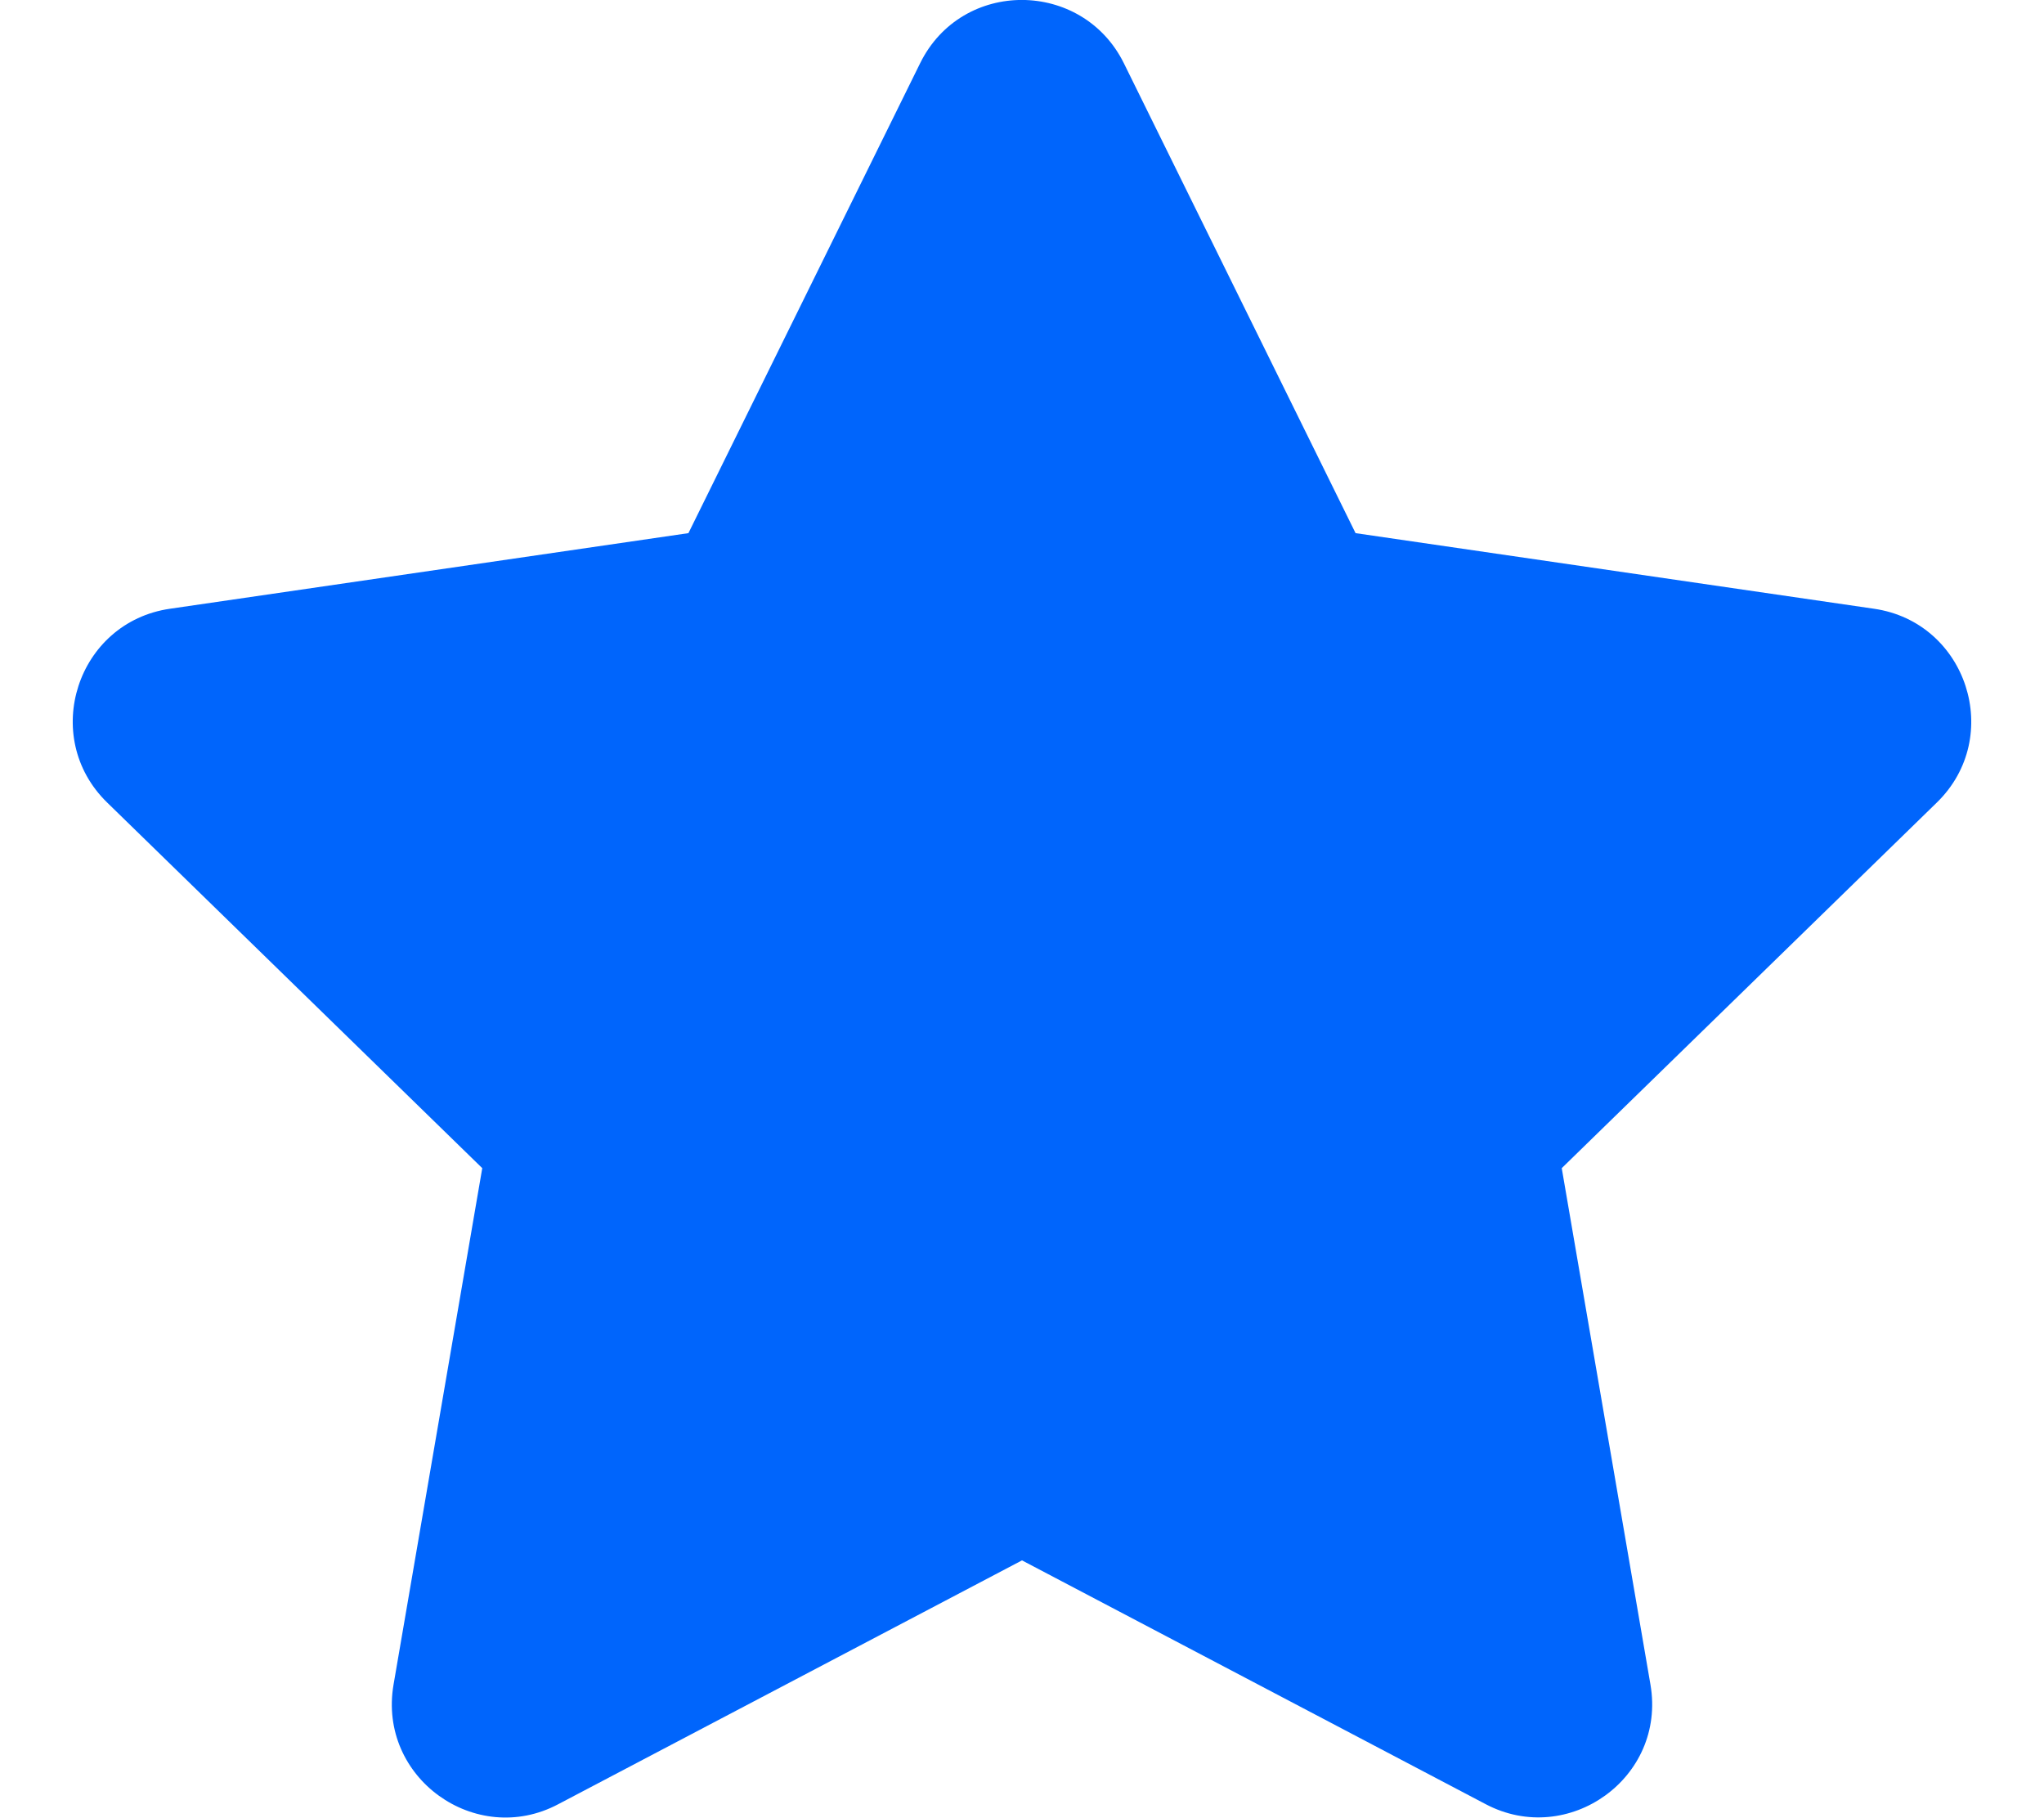
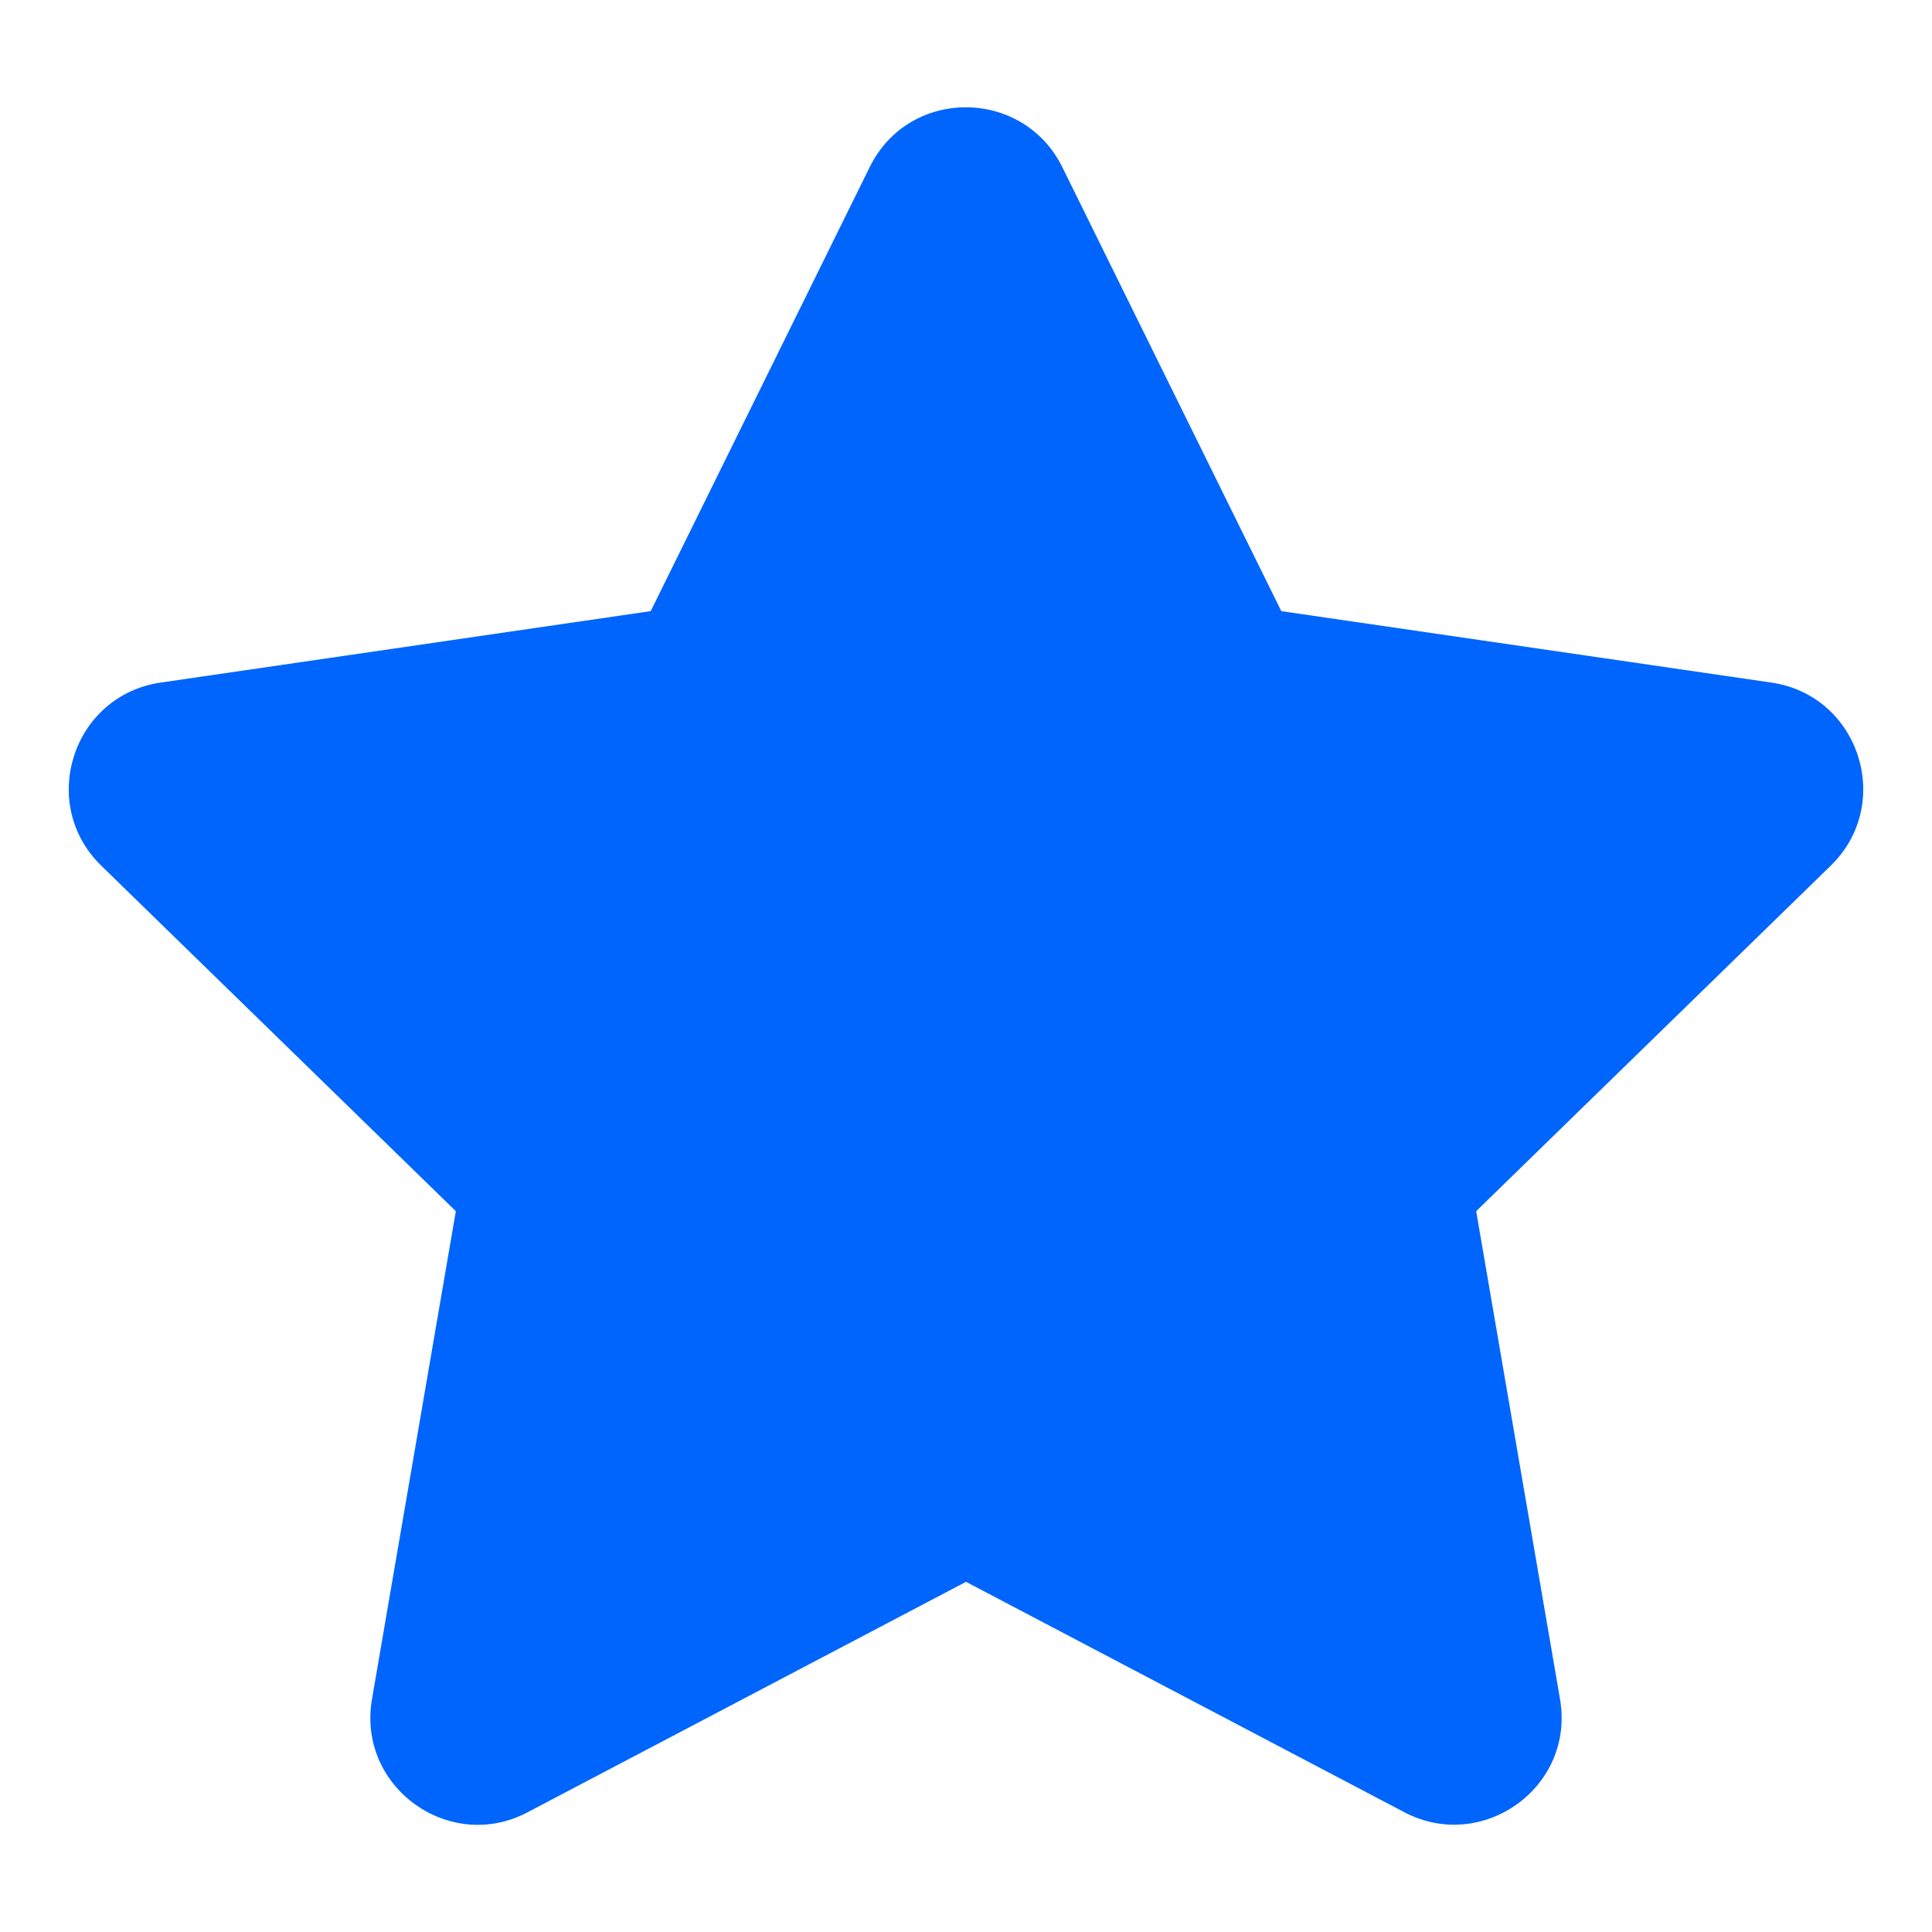
- <svg xmlns="http://www.w3.org/2000/svg" version="1.1" id="Layer_1" focusable="false" x="0px" y="0px" viewBox="0 0 576 512" style="enable-background:new 0 0 576 512;" xml:space="preserve">
+ <svg xmlns="http://www.w3.org/2000/svg" version="1.1" id="Layer_1" focusable="false" x="0px" y="0px" viewBox="0 0 576 512" width="15px" height="15px" style="enable-background:new 0 0 15 15;" xml:space="preserve">
  <style type="text/css">
	.st0{fill:#0065FC;}
</style>
  <path class="st0" d="M259.3,17.8L194,150.2L47.9,171.5c-26.2,3.8-36.7,36.1-17.7,54.6l105.7,103l-25,145.5  c-4.5,26.3,23.2,46,46.4,33.7L288,439.6l130.7,68.7c23.2,12.2,50.9-7.4,46.4-33.7l-25-145.5l105.7-103c19-18.5,8.5-50.8-17.7-54.6  L382,150.2L316.7,17.8C305-5.8,271.1-6.1,259.3,17.8L259.3,17.8z" />
</svg>
